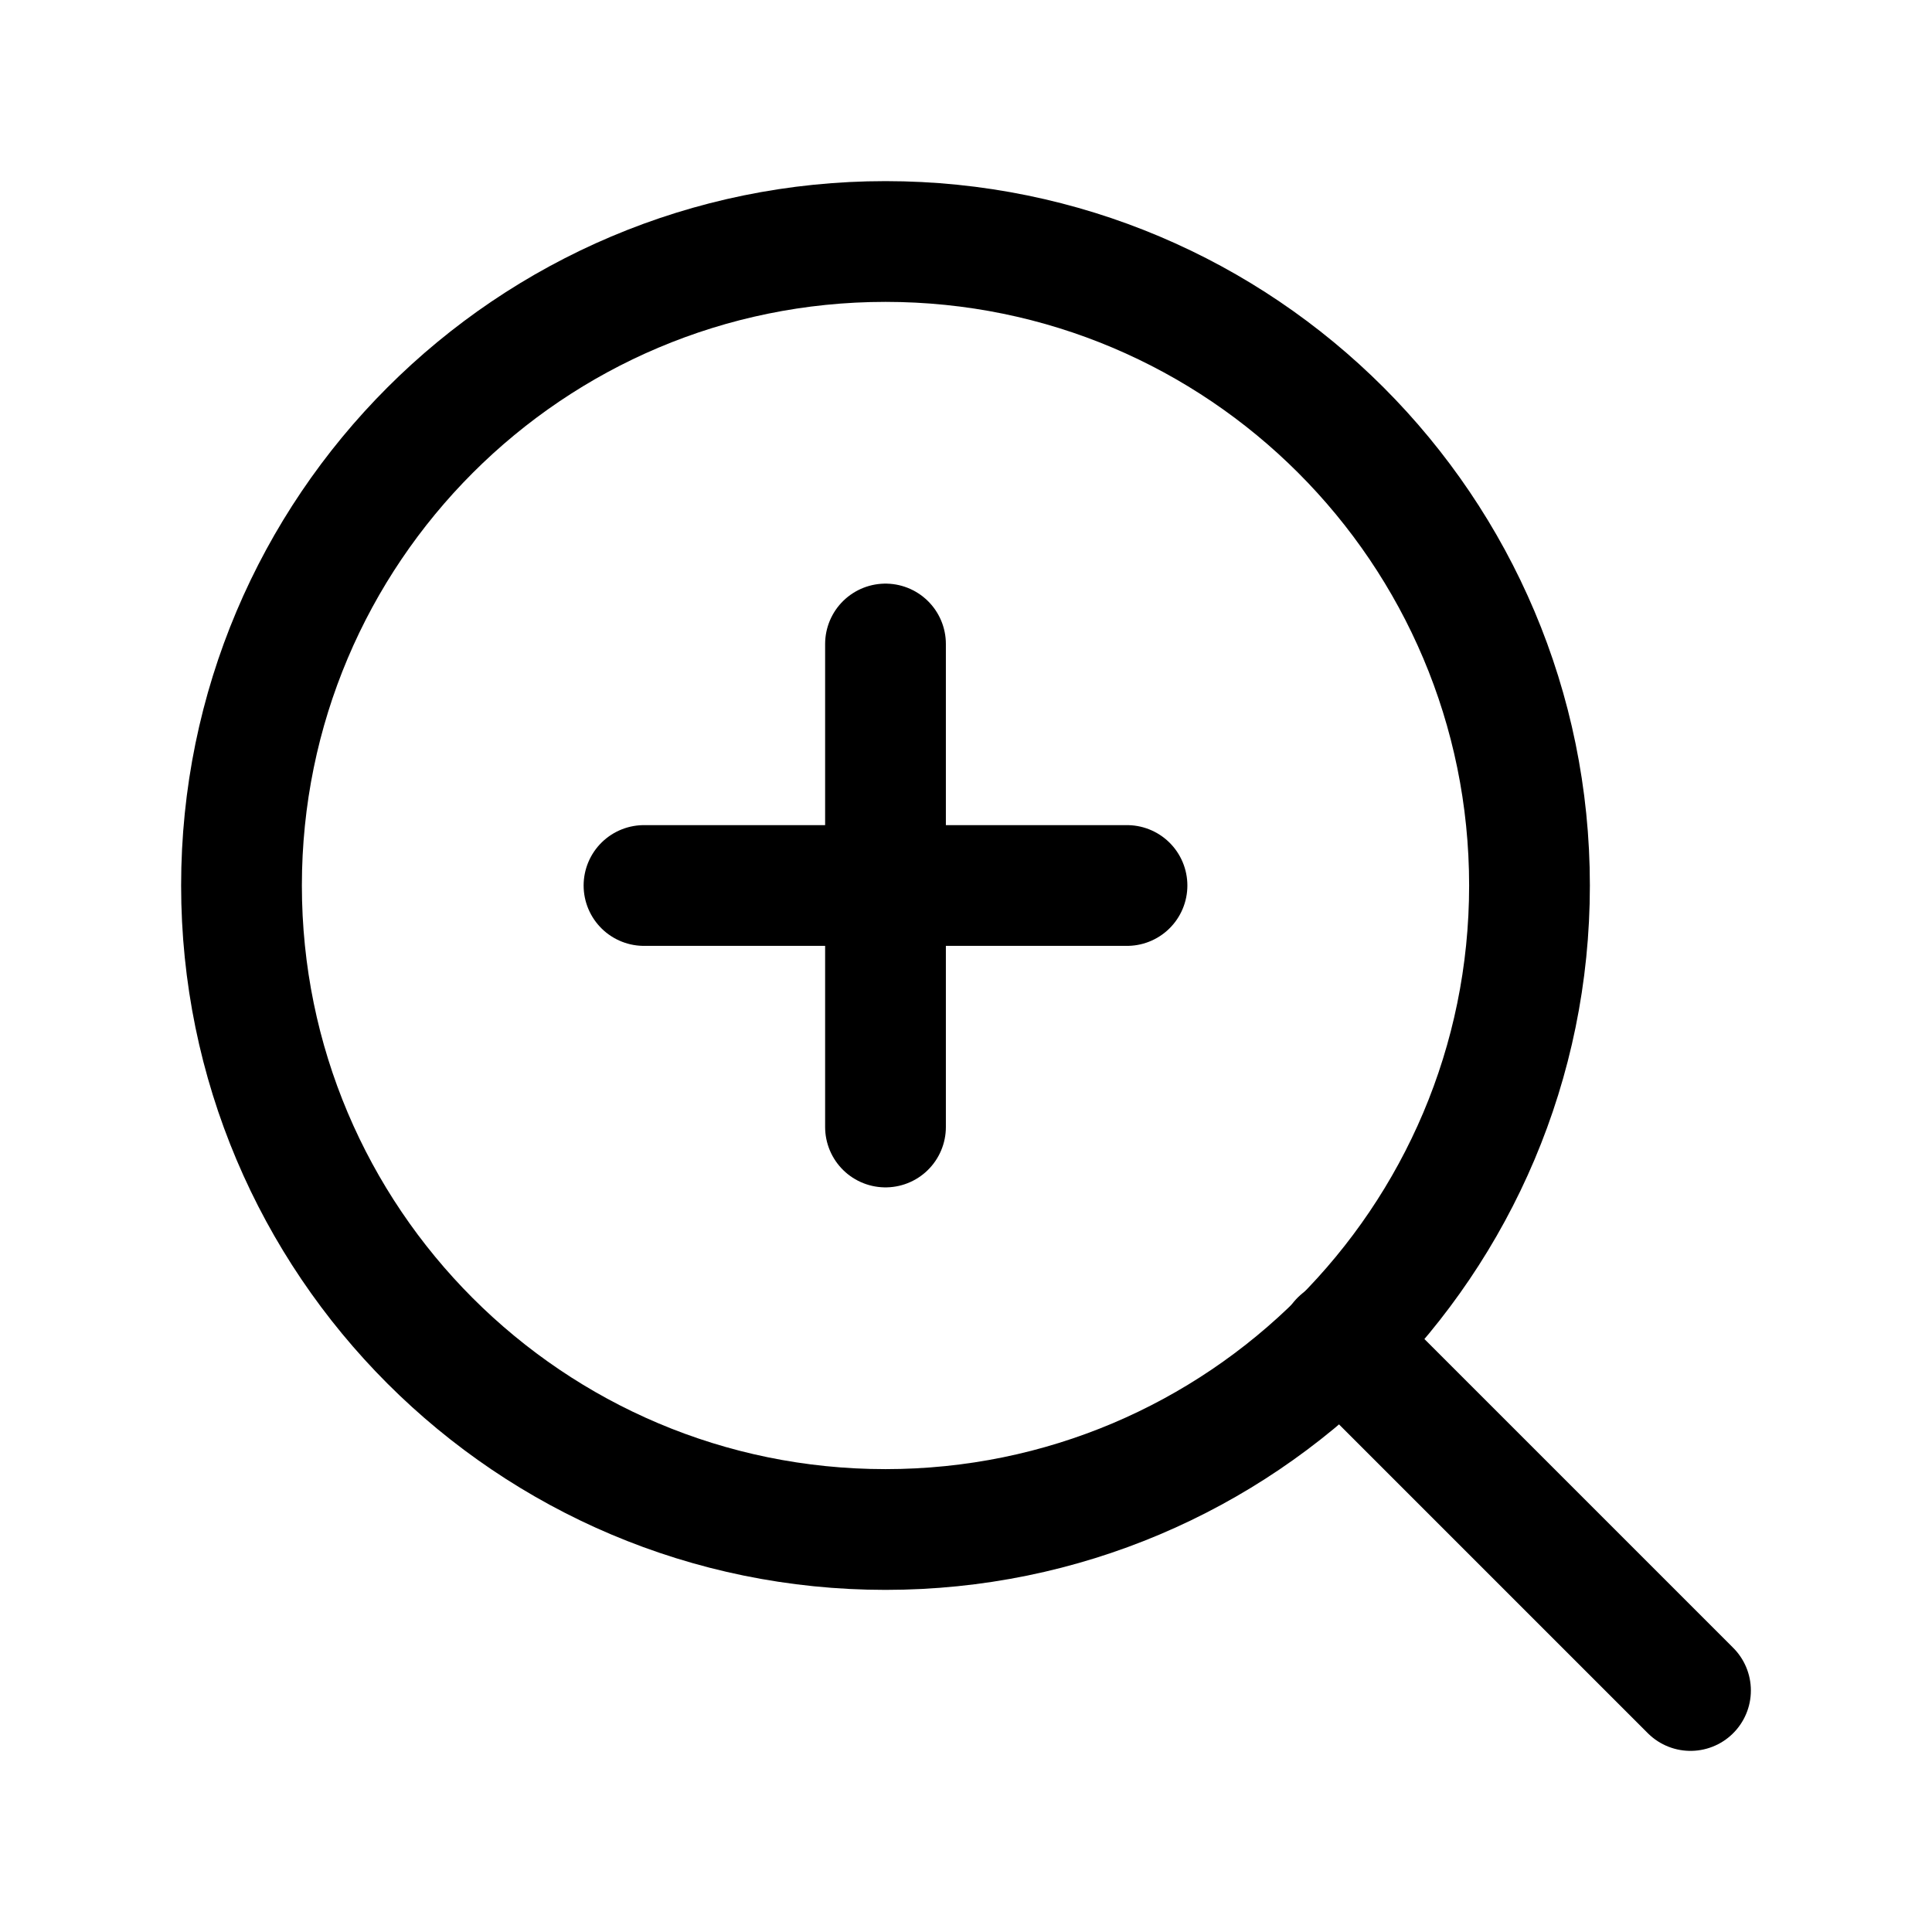
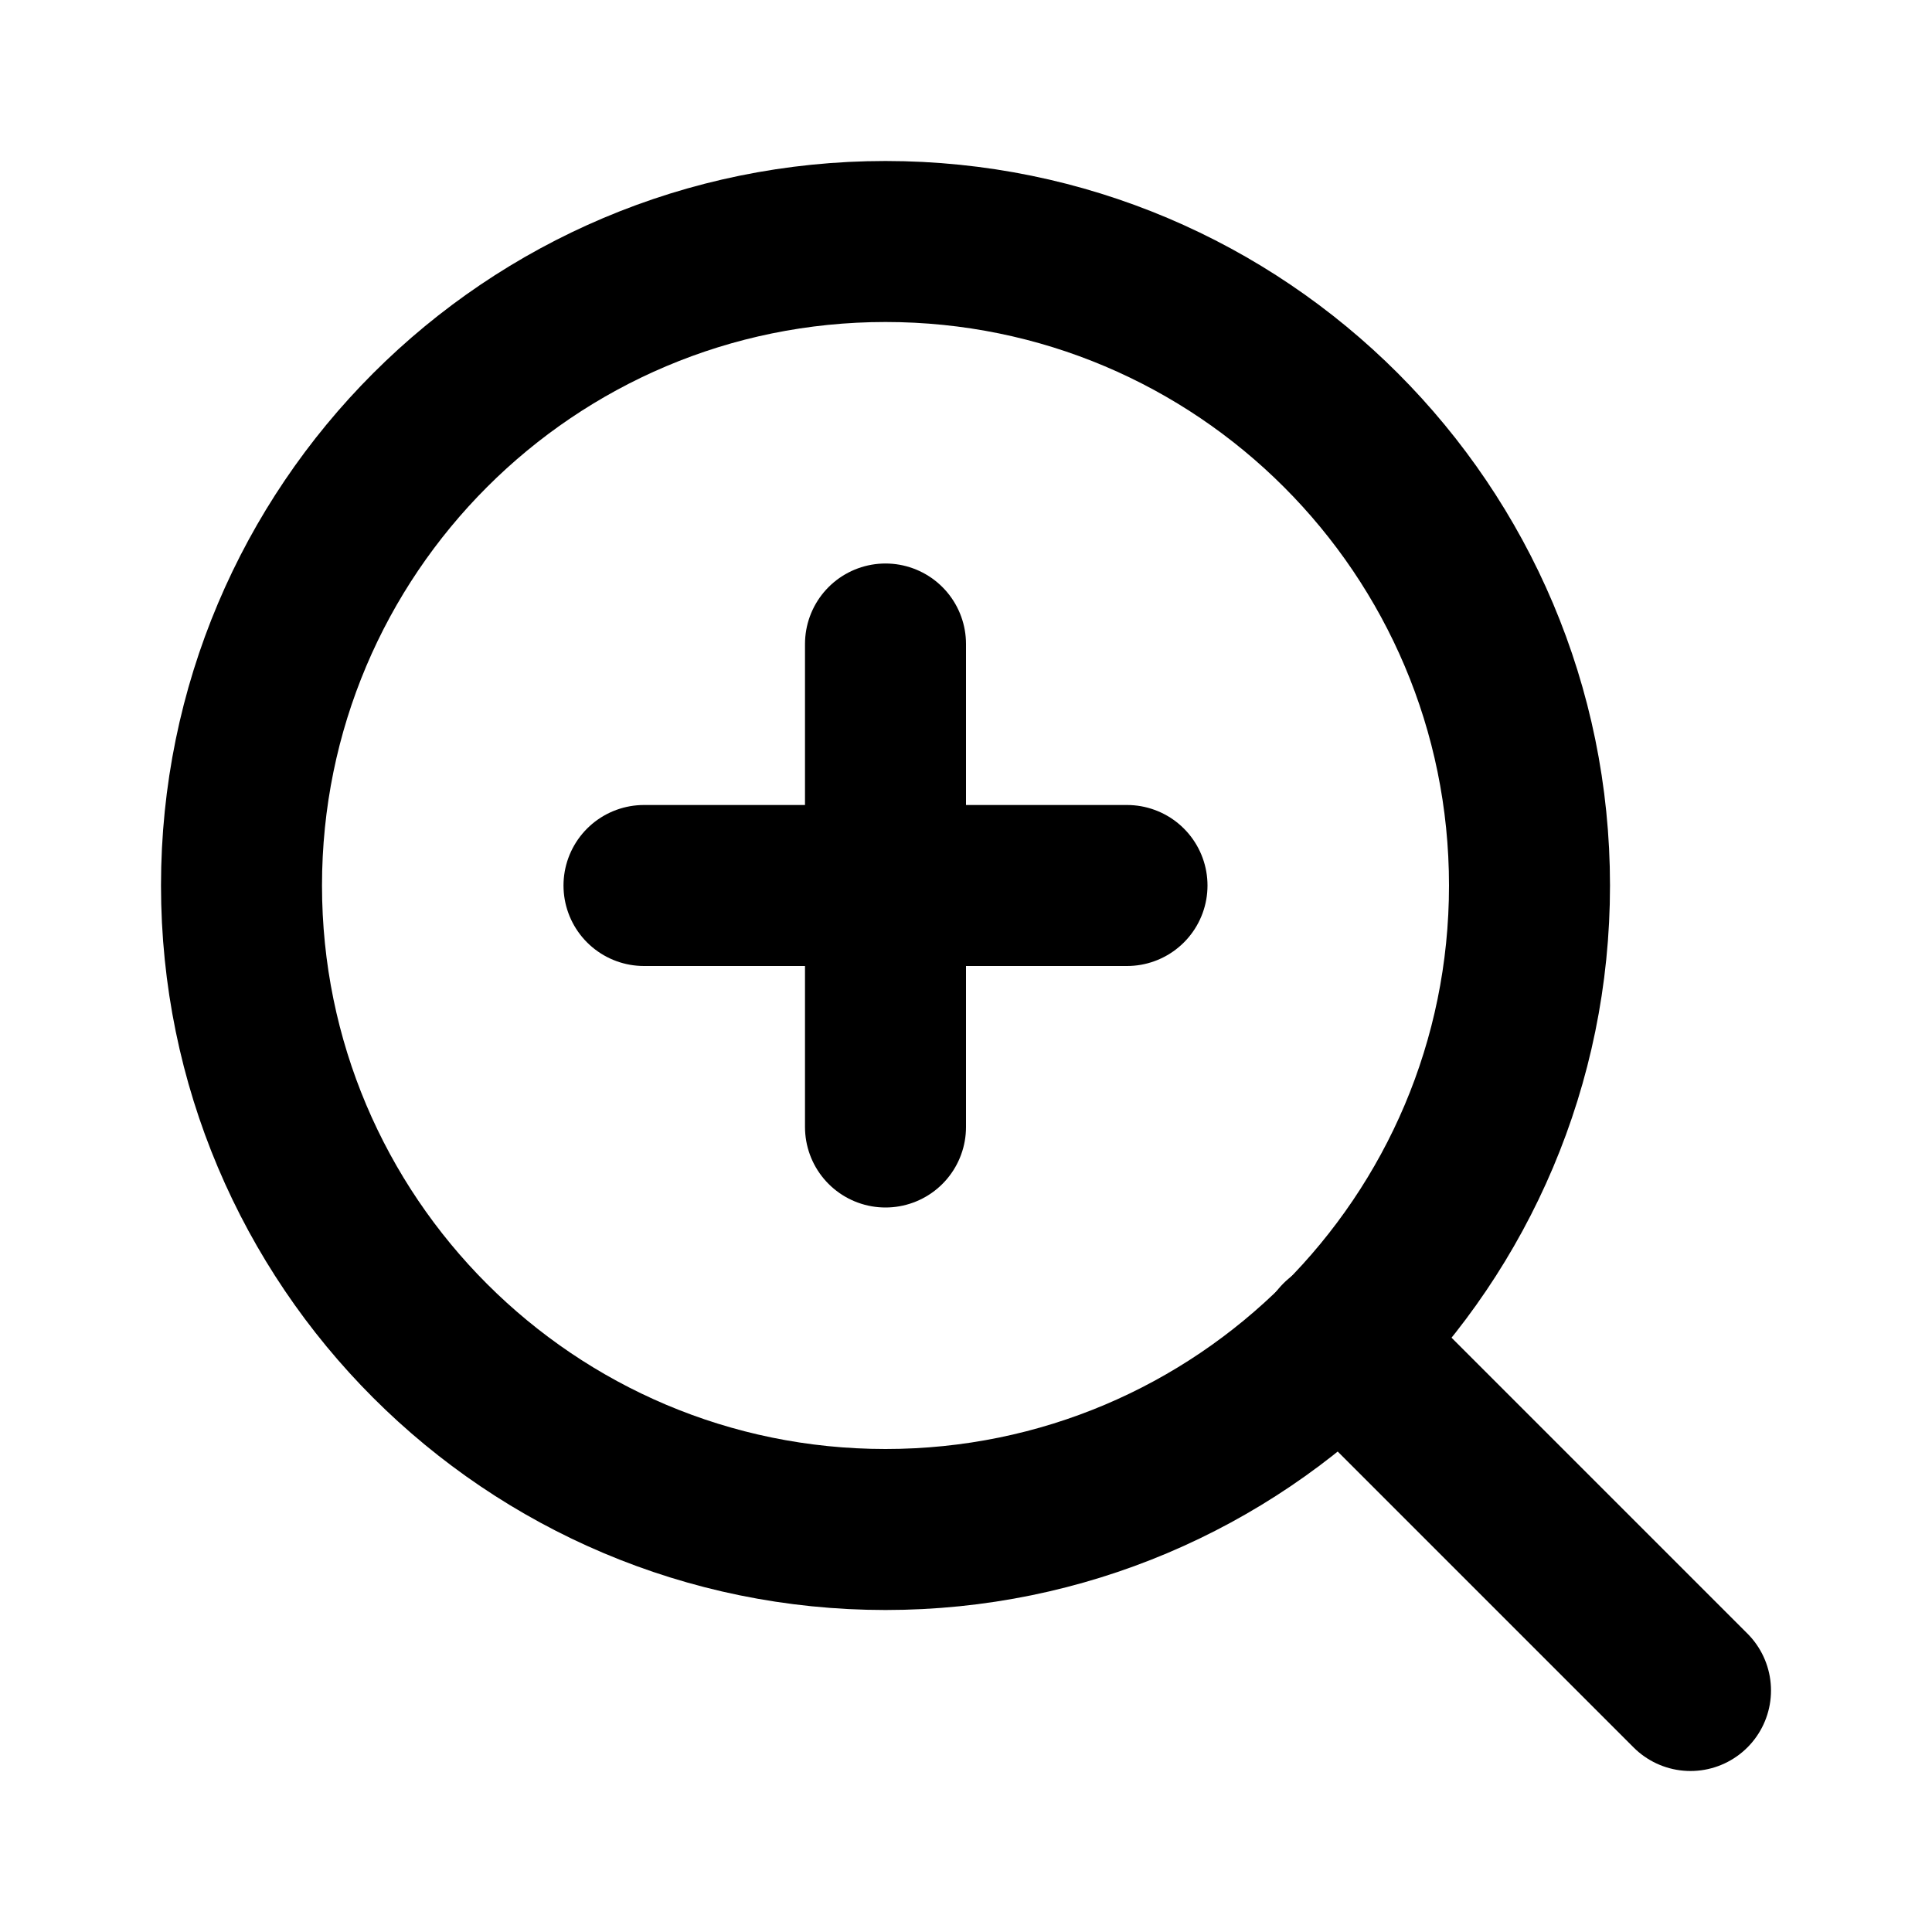
- <svg xmlns="http://www.w3.org/2000/svg" width="24" height="24" viewBox="0 0 24 24" fill="none" stroke="currentColor" stroke-width="1.5" stroke-linecap="round" stroke-linejoin="round" class="feather feather-zoom-in">
+ <svg xmlns="http://www.w3.org/2000/svg" width="24" height="24" viewBox="0 0 24 24" fill="none" stroke="currentColor" stroke-width="2" stroke-linecap="round" stroke-linejoin="round" class="feather feather-zoom-in">
  <circle cx="11" cy="11" r="8" />
  <line x1="21" y1="21" x2="16.65" y2="16.65" />
  <line x1="11" y1="8" x2="11" y2="14" />
  <line x1="8" y1="11" x2="14" y2="11" />
</svg>
